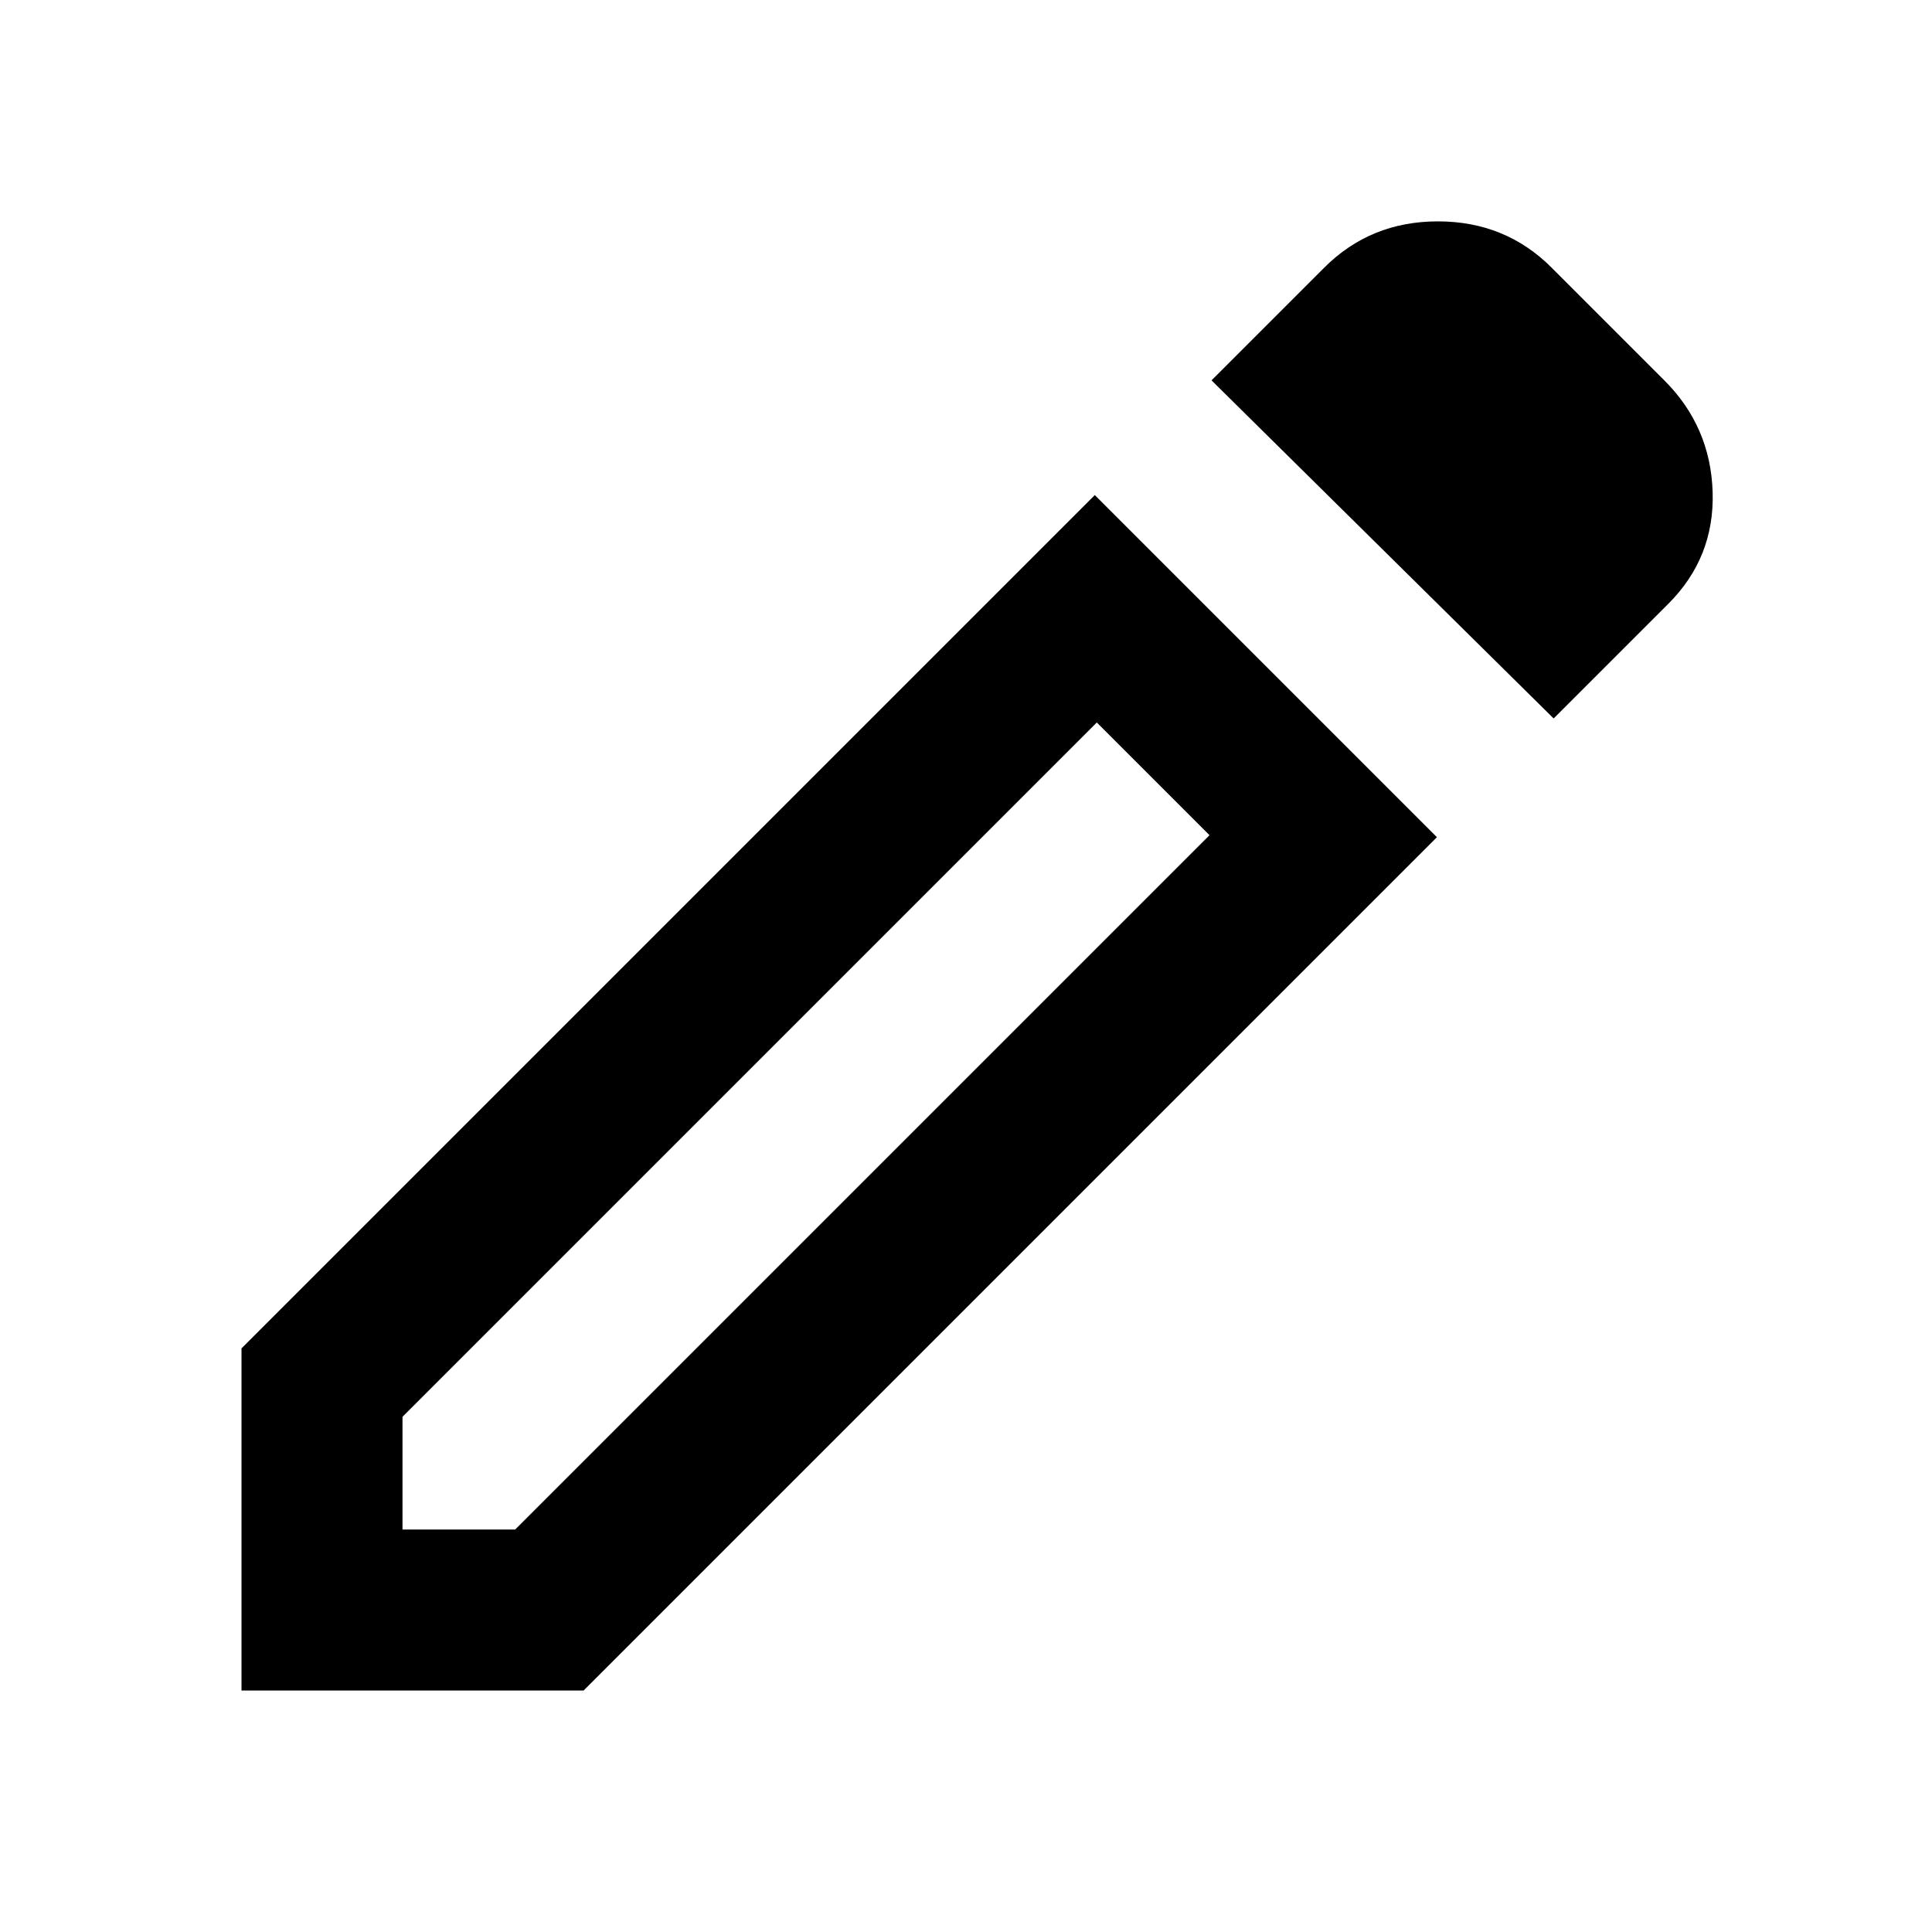
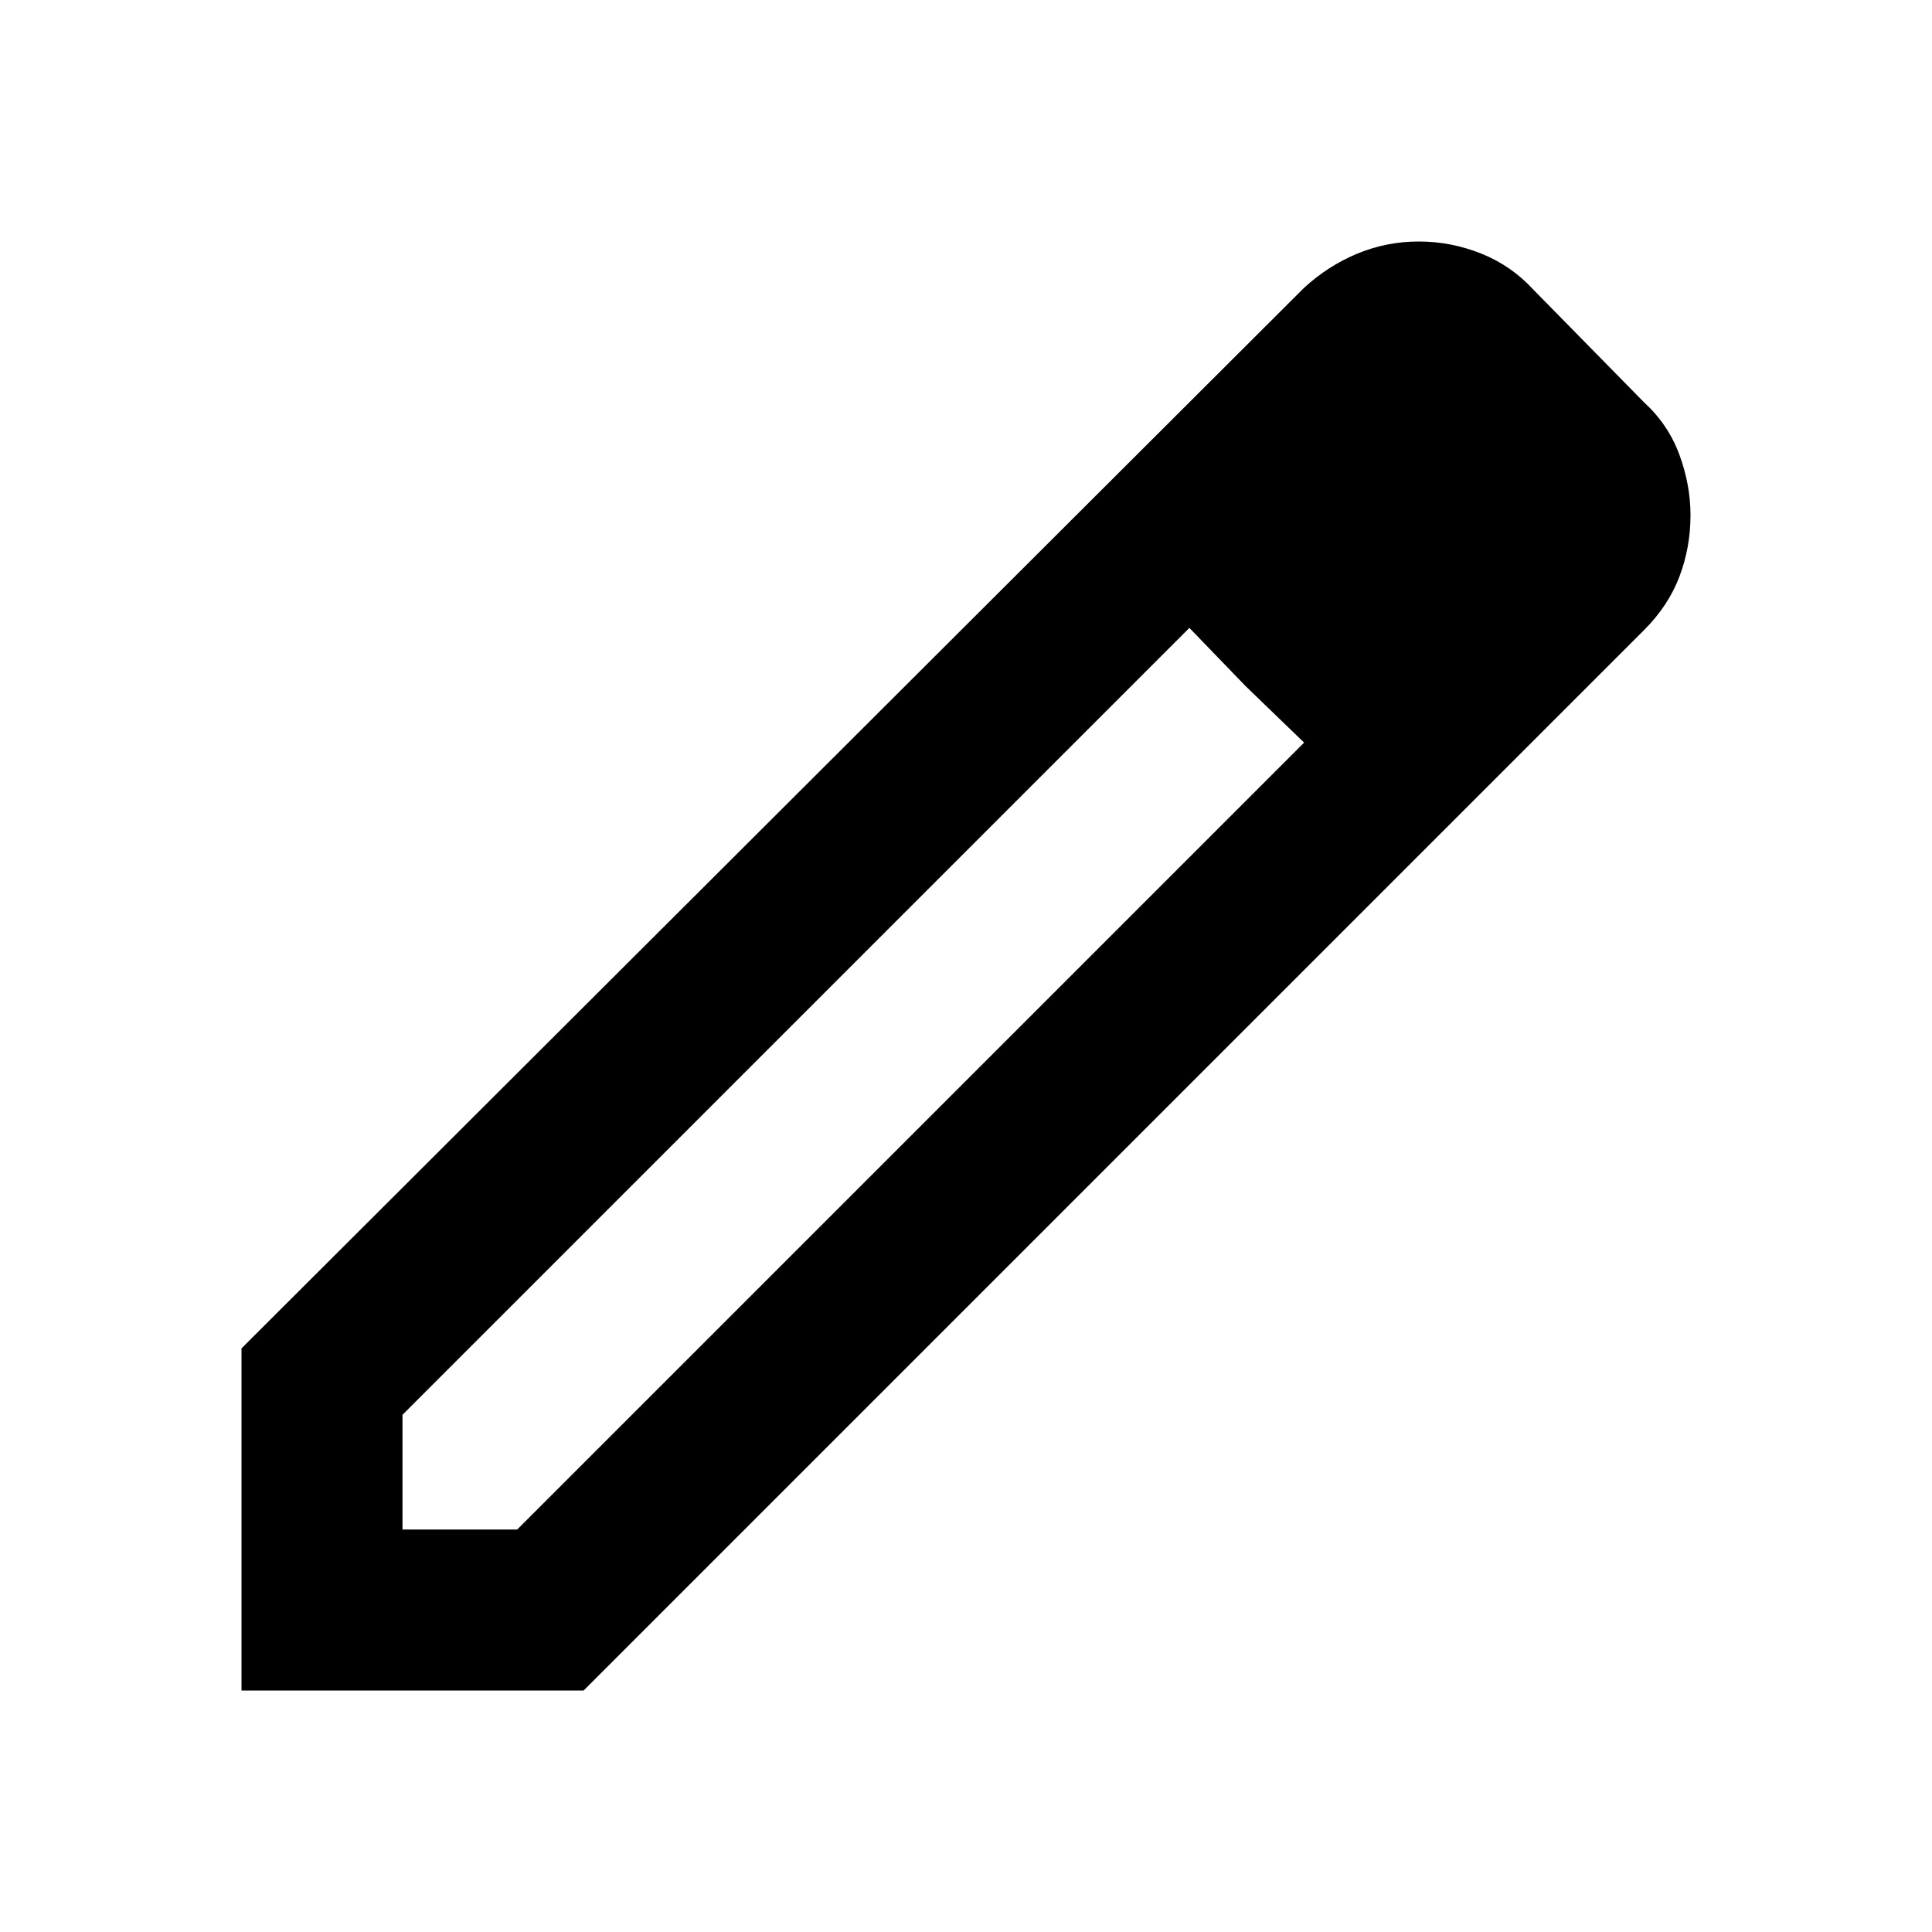
<svg xmlns="http://www.w3.org/2000/svg" height="24" viewBox="0 -960 960 960" width="24">
-   <path d="M200-200h56l345-345-56-56-345 345v56Zm572-403L602-771l56-56q23-23 56.5-23t56.5 23l56 56q23 23 24 55.5T829-660l-57 57Zm-58 59L290-120H120v-170l424-424 170 170Zm-141-29-28-28 56 56-28-28Z" />
+   <path d="M200-200h57l391-391-57-57-391 391v57Zm-80 80v-170l528-527q12-11 26.5-17t30.5-6q16 0 31 6t26 18l55 56q12 11 17.5 26t5.5 30q0 16-5.5 30.5T817-647L290-120H120Zm640-584-56-56 56 56Zm-141 85-28-29 57 57-29-28Z" />
</svg>
